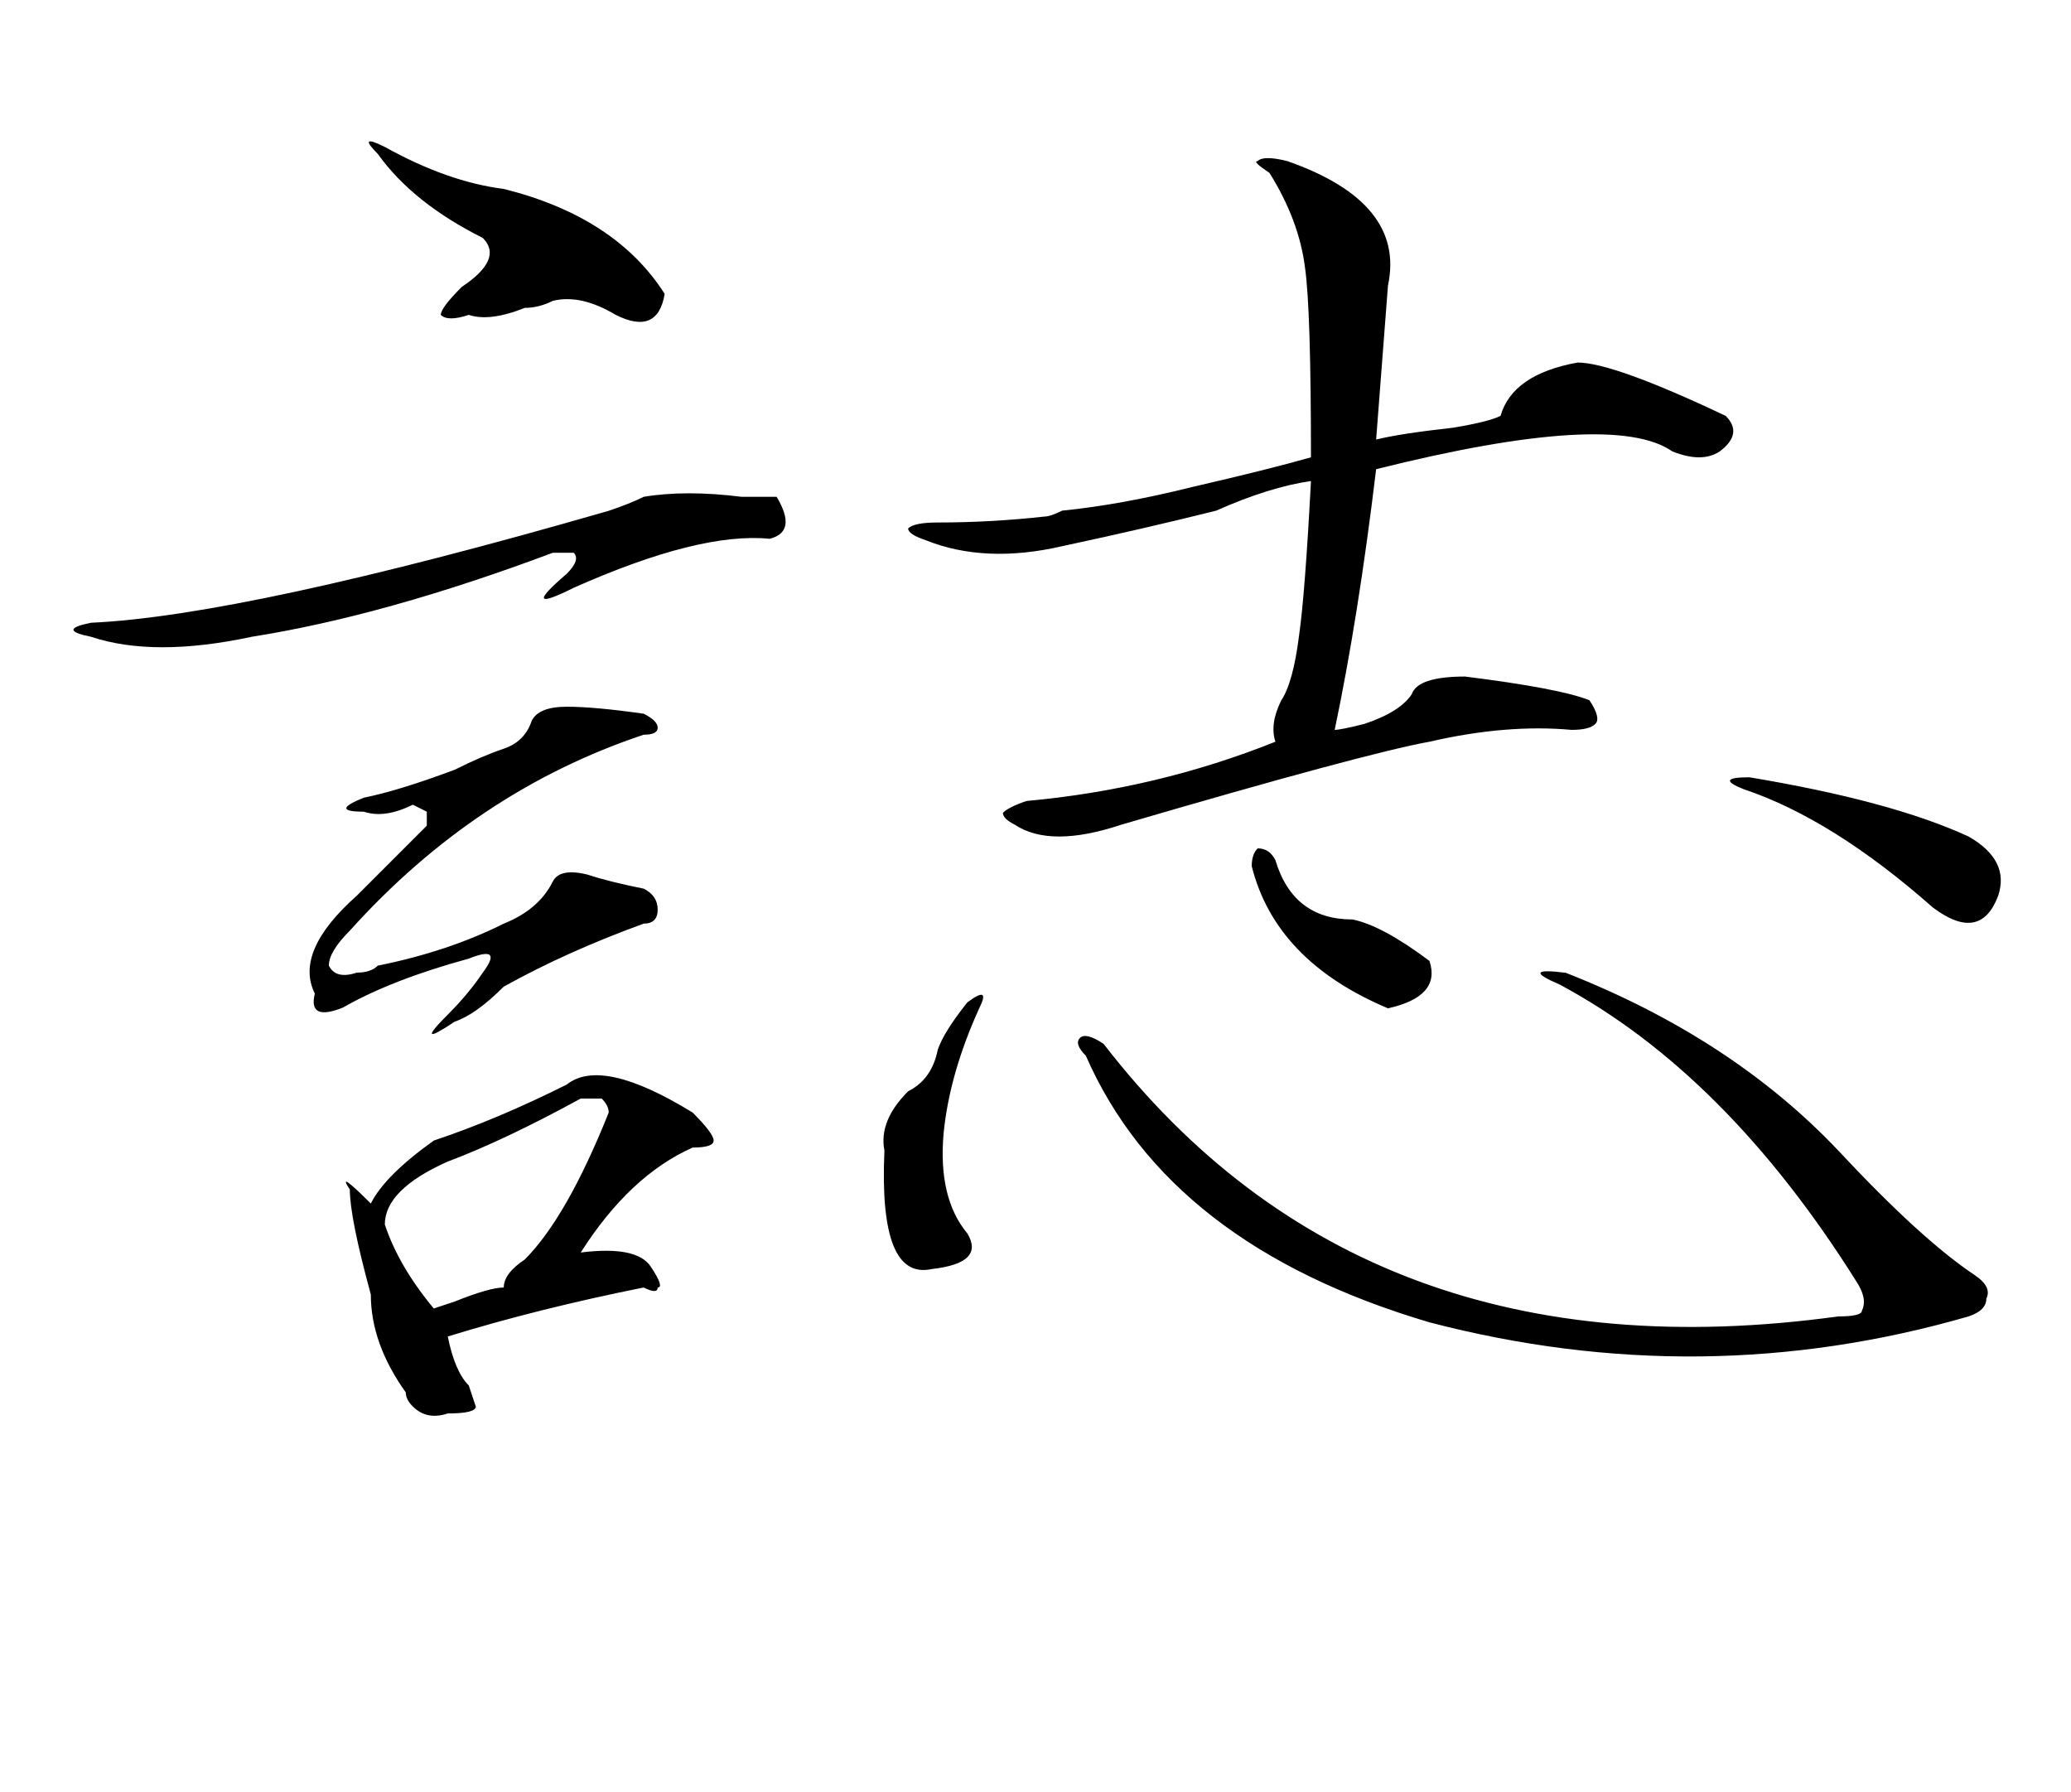
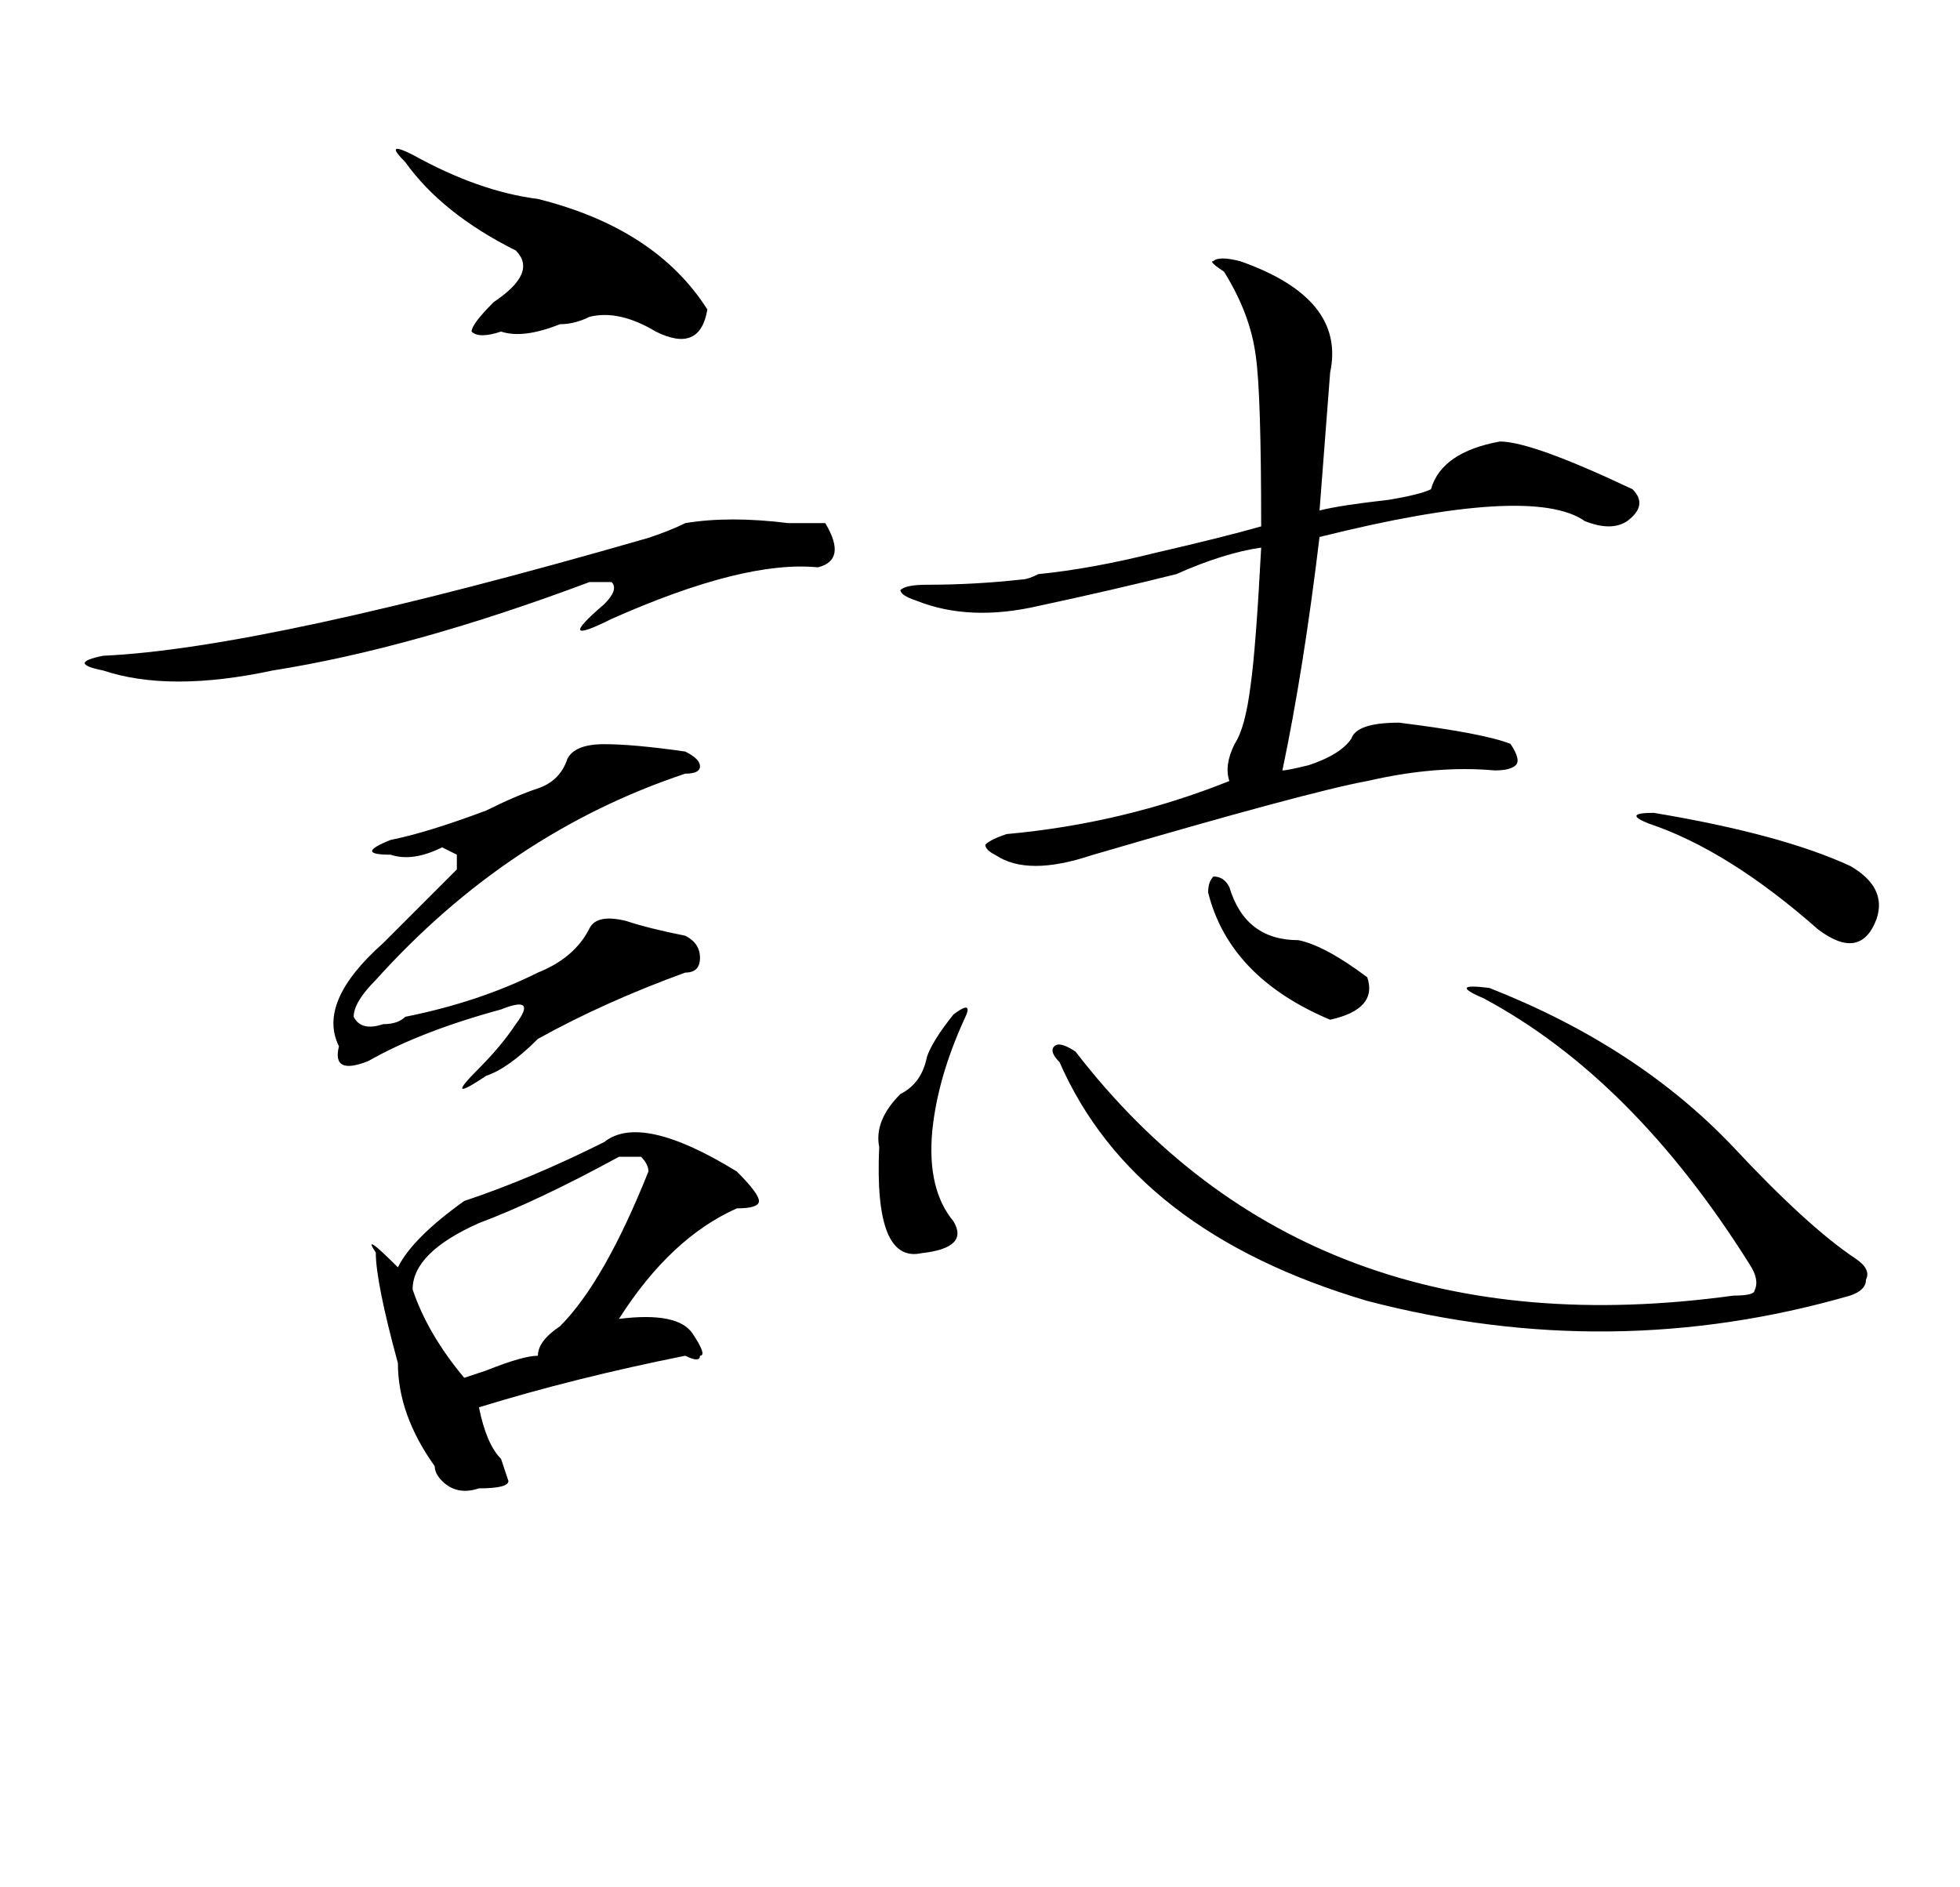
- <svg xmlns="http://www.w3.org/2000/svg" version="1.1" viewBox="-29 0 296 256">
-   <g transform="matrix(1 0 0 -1 0 204)">
-     <path fill="currentColor" d="M154.985 180.978q16.933 -5.926 14.393 -17.78q-0.846 -11.008 -1.692 -22.015q3.386 0.846 11.007 1.692q5.08 0.848 6.775 1.693q1.694 5.929 11.009 7.621q5.078 0 21.166 -7.621q2.54 -2.54 -0.848 -5.079 q-2.542 -1.694 -6.774 0q-8.466 5.928 -42.335 -2.54q-2.54 -21.167 -5.926 -37.257q0.844 0 4.232 0.848q5.079 1.692 6.775 4.232q0.847 2.542 7.618 2.542q13.551 -1.692 17.783 -3.386 q1.693 -2.543 0.846 -3.389q-0.846 -0.848 -3.386 -0.848q-9.314 0.848 -20.321 -1.692q-9.315 -1.692 -44.03 -11.854q-10.16 -3.386 -15.242 0q-1.692 0.847 -1.692 1.692q0.846 0.848 3.386 1.694 q18.629 1.695 35.562 8.468q-0.846 2.54 0.847 5.929q1.693 2.539 2.54 9.312q0.846 5.929 1.693 22.013q-5.926 -0.845 -13.546 -4.232q-10.16 -2.54 -22.015 -5.078q-11.008 -2.54 -19.477 0.846 q-2.539 0.847 -2.539 1.692q0.846 0.848 4.233 0.848q7.62 0 15.24 0.847q0.849 0 2.542 0.846q8.467 0.848 18.627 3.388q11.008 2.541 16.934 4.234q0 21.169 -0.848 27.095q-0.846 6.774 -5.078 13.548 q-2.54 1.692 -1.693 1.692q0.846 0.848 4.233 0zM221.028 92.918q20.323 -3.386 31.331 -8.466q5.926 -3.389 4.232 -8.467q-2.54 -6.773 -9.314 -1.694q-14.395 12.701 -27.095 16.936q-4.233 1.69 0.846 1.69z M153.291 81.064q2.54 -8.466 11.009 -8.466q4.232 -0.846 11.008 -5.926q1.692 -5.08 -5.93 -6.774q-16.087 6.774 -19.473 20.32q0 1.694 0.847 2.542q1.693 0 2.539 -1.696zM193.937 63.287 q-5.929 2.538 0.846 1.692q23.707 -9.314 38.949 -25.402q11.854 -12.703 19.474 -17.782q2.54 -1.694 1.694 -3.387q0 -1.693 -2.54 -2.54q-38.106 -11.008 -77.052 -0.846q-37.257 11.006 -49.112 38.102 q-1.692 1.692 -0.845 2.54q0.845 0.846 3.385 -0.848q37.257 -48.261 104.996 -38.949q3.388 0 3.388 0.847q0.846 1.693 -0.848 4.233q-18.629 29.635 -42.335 42.339zM110.955 59.898q-4.232 -9.314 -5.081 -17.78 q-0.846 -9.314 3.389 -14.395q2.54 -4.234 -5.082 -5.082q-7.618 -1.692 -6.772 16.936q-0.846 4.233 3.387 8.466q3.386 1.692 4.233 5.929q0.846 2.539 4.234 6.775q3.386 2.54 1.692 -0.85zM52 49q5 4 18 -4 q3 -3 3 -4t-3 -1q-9 -4 -16 -15q8 1 10 -2t1 -3q0 -1 -2 0q-15 -3 -28 -7q1 -5 3 -7l1 -3q0 -1 -4 -1q-3 -1 -5 1q-1 1 -1 2q-5 7 -5 14q-3 11 -3 15q-2 3 3 -2q2 4 9 9q9 3 19 8zM52 103q4 0 11 -1q2 -1 2 -2t-2 -1q-24 -8 -42 -28q-3 -3 -3 -5q1 -2 4 -1q2 0 3 1 q10 2 18 6q5 2 7 6q1 2 5 1q3 -1 8 -2q2 -1 2 -3t-2 -2q-11 -4 -20 -9q-4 -4 -7 -5q-6 -4 -1 1q3 3 5 6q3 4 -2 2q-11 -3 -18 -7q-5 -2 -4 2q-3 6 6 14l10 10v2t-2 1q-4 -2 -7 -1q-5 0 0 2q5 1 13 4q4 2 7 3t4 4q1 2 5 2zM63 133q6 1 14 0h5q3 -5 -1 -6q-10 1 -28 -7 q-8 -4 -1 2q2 2 1 3h-3q-24 -9 -43 -12q-14 -3 -23 0q-5 1 0 2q22 1 74 16q3 1 5 2zM54 47q-11 -6 -19 -9q-9 -4 -9 -9q2 -6 7 -12l3 1q5 2 7 2q0 2 3 4q6 6 12 21q0 1 -1 2h-3zM25 182q-3 3 1 1q9 -5 17 -6q16 -4 23 -15q-1 -6 -7 -3q-5 3 -9 2q-2 -1 -4 -1q-5 -2 -8 -1 q-3 -1 -4 0q0 1 3 4q6 4 3 7q-10 5 -15 12z" />
-   </g>
+ <svg xmlns="http://www.w3.org/2000/svg" version="1.1" viewBox="-10 0 266 256">
+   <path fill="currentColor" d="M158.28 35.44q14.4 5.041 12.239 15.121q-0.72 9.359 -1.439 18.72q2.88 -0.72 9.359 -1.44q4.321 -0.72 5.761 -1.439q1.439 -5.04 9.36 -6.48q4.319 0 18 6.48q2.159 2.16 -0.721 4.319 q-2.159 1.44 -5.76 0q-7.2 -5.04 -36 2.16q-2.16 18 -5.04 31.681q0.721 0 3.6 -0.721q4.32 -1.439 5.761 -3.601q0.72 -2.159 6.479 -2.159q11.521 1.439 15.12 2.88q1.439 2.16 0.72 2.88 q-0.72 0.721 -2.88 0.721q-7.92 -0.721 -17.279 1.439q-7.921 1.439 -37.44 10.08q-8.64 2.88 -12.96 0q-1.44 -0.72 -1.44 -1.44q0.72 -0.72 2.88 -1.439q15.84 -1.439 30.24 -7.2 q-0.72 -2.16 0.721 -5.04q1.439 -2.16 2.159 -7.92q0.72 -5.04 1.44 -18.721q-5.04 0.721 -11.521 3.601q-8.64 2.16 -18.72 4.319q-9.359 2.161 -16.56 -0.72q-2.16 -0.72 -2.16 -1.439 q0.72 -0.72 3.6 -0.72q6.48 0 12.961 -0.721q0.72 0 2.159 -0.72q7.2 -0.72 15.841 -2.88q9.359 -2.16 14.399 -3.601q0 -18 -0.721 -23.039q-0.72 -5.761 -4.319 -11.521 q-2.16 -1.44 -1.439 -1.44q0.72 -0.72 3.6 0zM214.439 110.32q17.28 2.88 26.641 7.199q5.04 2.881 3.601 7.2q-2.161 5.761 -7.92 1.44q-12.241 -10.8 -23.041 -14.399q-3.6 -1.44 0.72 -1.44z M156.84 120.4q2.16 7.199 9.36 7.199q3.6 0.721 9.36 5.04q1.439 4.32 -5.041 5.761q-13.68 -5.761 -16.56 -17.28q0 -1.439 0.721 -2.16q1.439 0 2.159 1.44zM191.4 135.52q-5.04 -2.159 0.72 -1.439 q20.16 7.92 33.119 21.601q10.081 10.8 16.561 15.119q2.16 1.439 1.439 2.881q0 1.439 -2.159 2.159q-32.399 9.36 -65.519 0.721q-31.681 -9.36 -41.761 -32.4q-1.439 -1.44 -0.72 -2.16t2.88 0.72 q31.68 41.041 89.279 33.12q2.881 0 2.881 -0.72q0.72 -1.439 -0.72 -3.601q-15.84 -25.199 -36 -36zM120.84 138.4q-3.601 7.92 -4.32 15.119q-0.72 7.92 2.881 12.241q2.16 3.6 -4.32 4.319 q-6.48 1.439 -5.76 -14.399q-0.721 -3.601 2.88 -7.2q2.88 -1.44 3.6 -5.041q0.72 -2.159 3.601 -5.759q2.88 -2.161 1.439 0.72zM72 155q5 -4 18 4q3 3 3 4t-3 1q-9 4 -16 15q8 -1 10 2t1 3q0 1 -2 0q-15 3 -28 7 q1 5 3 7l1 3q0 1 -4 1q-3 1 -5 -1q-1 -1 -1 -2q-5 -7 -5 -14q-3 -11 -3 -15q-2 -3 3 2q2 -4 9 -9q9 -3 19 -8zM72 101q4 0 11 1q2 1 2 2t-2 1q-24 8 -42 28q-3 3 -3 5q1 2 4 1q2 0 3 -1q10 -2 18 -6q5 -2 7 -6q1 -2 5 -1q3 1 8 2q2 1 2 3t-2 2q-11 4 -20 9q-4 4 -7 5 q-6 4 -1 -1q3 -3 5 -6q3 -4 -2 -2q-11 3 -18 7q-5 2 -4 -2q-3 -6 6 -14l10 -10v-2t-2 -1q-4 2 -7 1q-5 0 0 -2q5 -1 13 -4q4 -2 7 -3t4 -4q1 -2 5 -2zM83 71q6 -1 14 0h5q3 5 -1 6q-10 -1 -28 7q-8 4 -1 -2q2 -2 1 -3h-3q-24 9 -43 12q-14 3 -23 0q-5 -1 0 -2q22 -1 74 -16 q3 -1 5 -2zM74 157q-11 6 -19 9q-9 4 -9 9q2 6 7 12l3 -1q5 -2 7 -2q0 -2 3 -4q6 -6 12 -21q0 -1 -1 -2h-3zM45 22q-3 -3 1 -1q9 5 17 6q16 4 23 15q-1 6 -7 3q-5 -3 -9 -2q-2 1 -4 1q-5 2 -8 1q-3 1 -4 0q0 -1 3 -4q6 -4 3 -7q-10 -5 -15 -12z" />
</svg>
